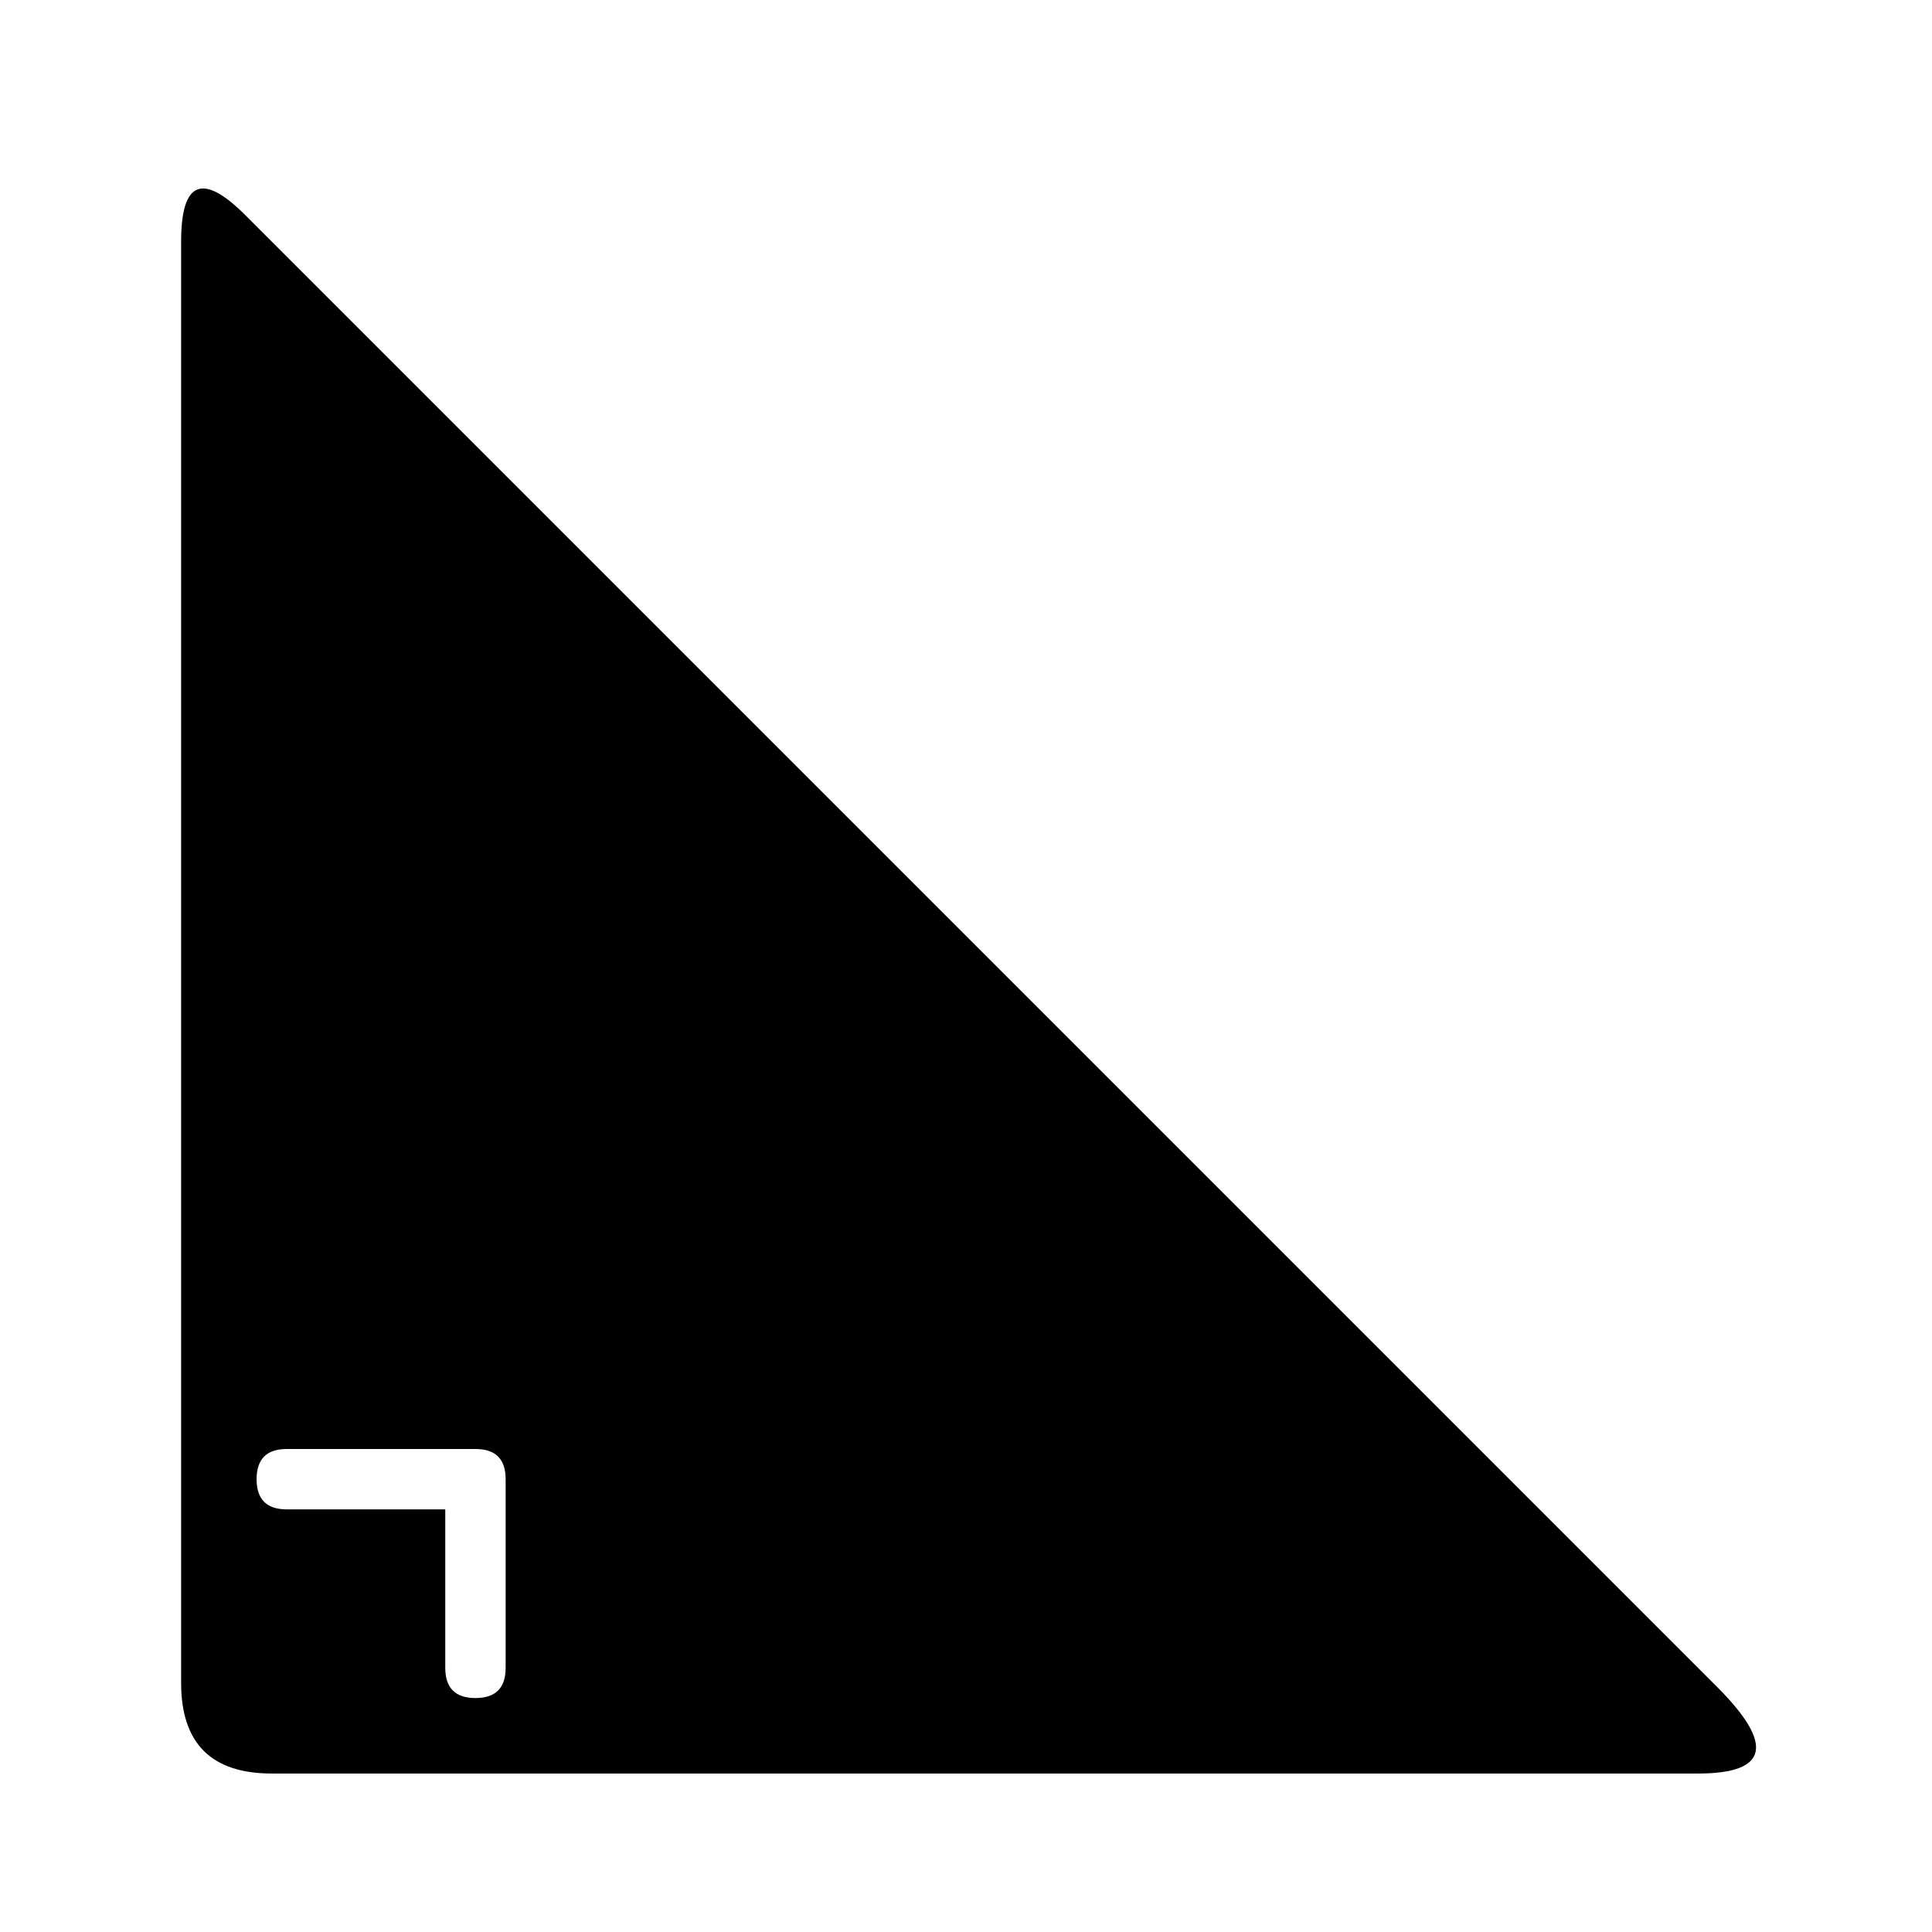
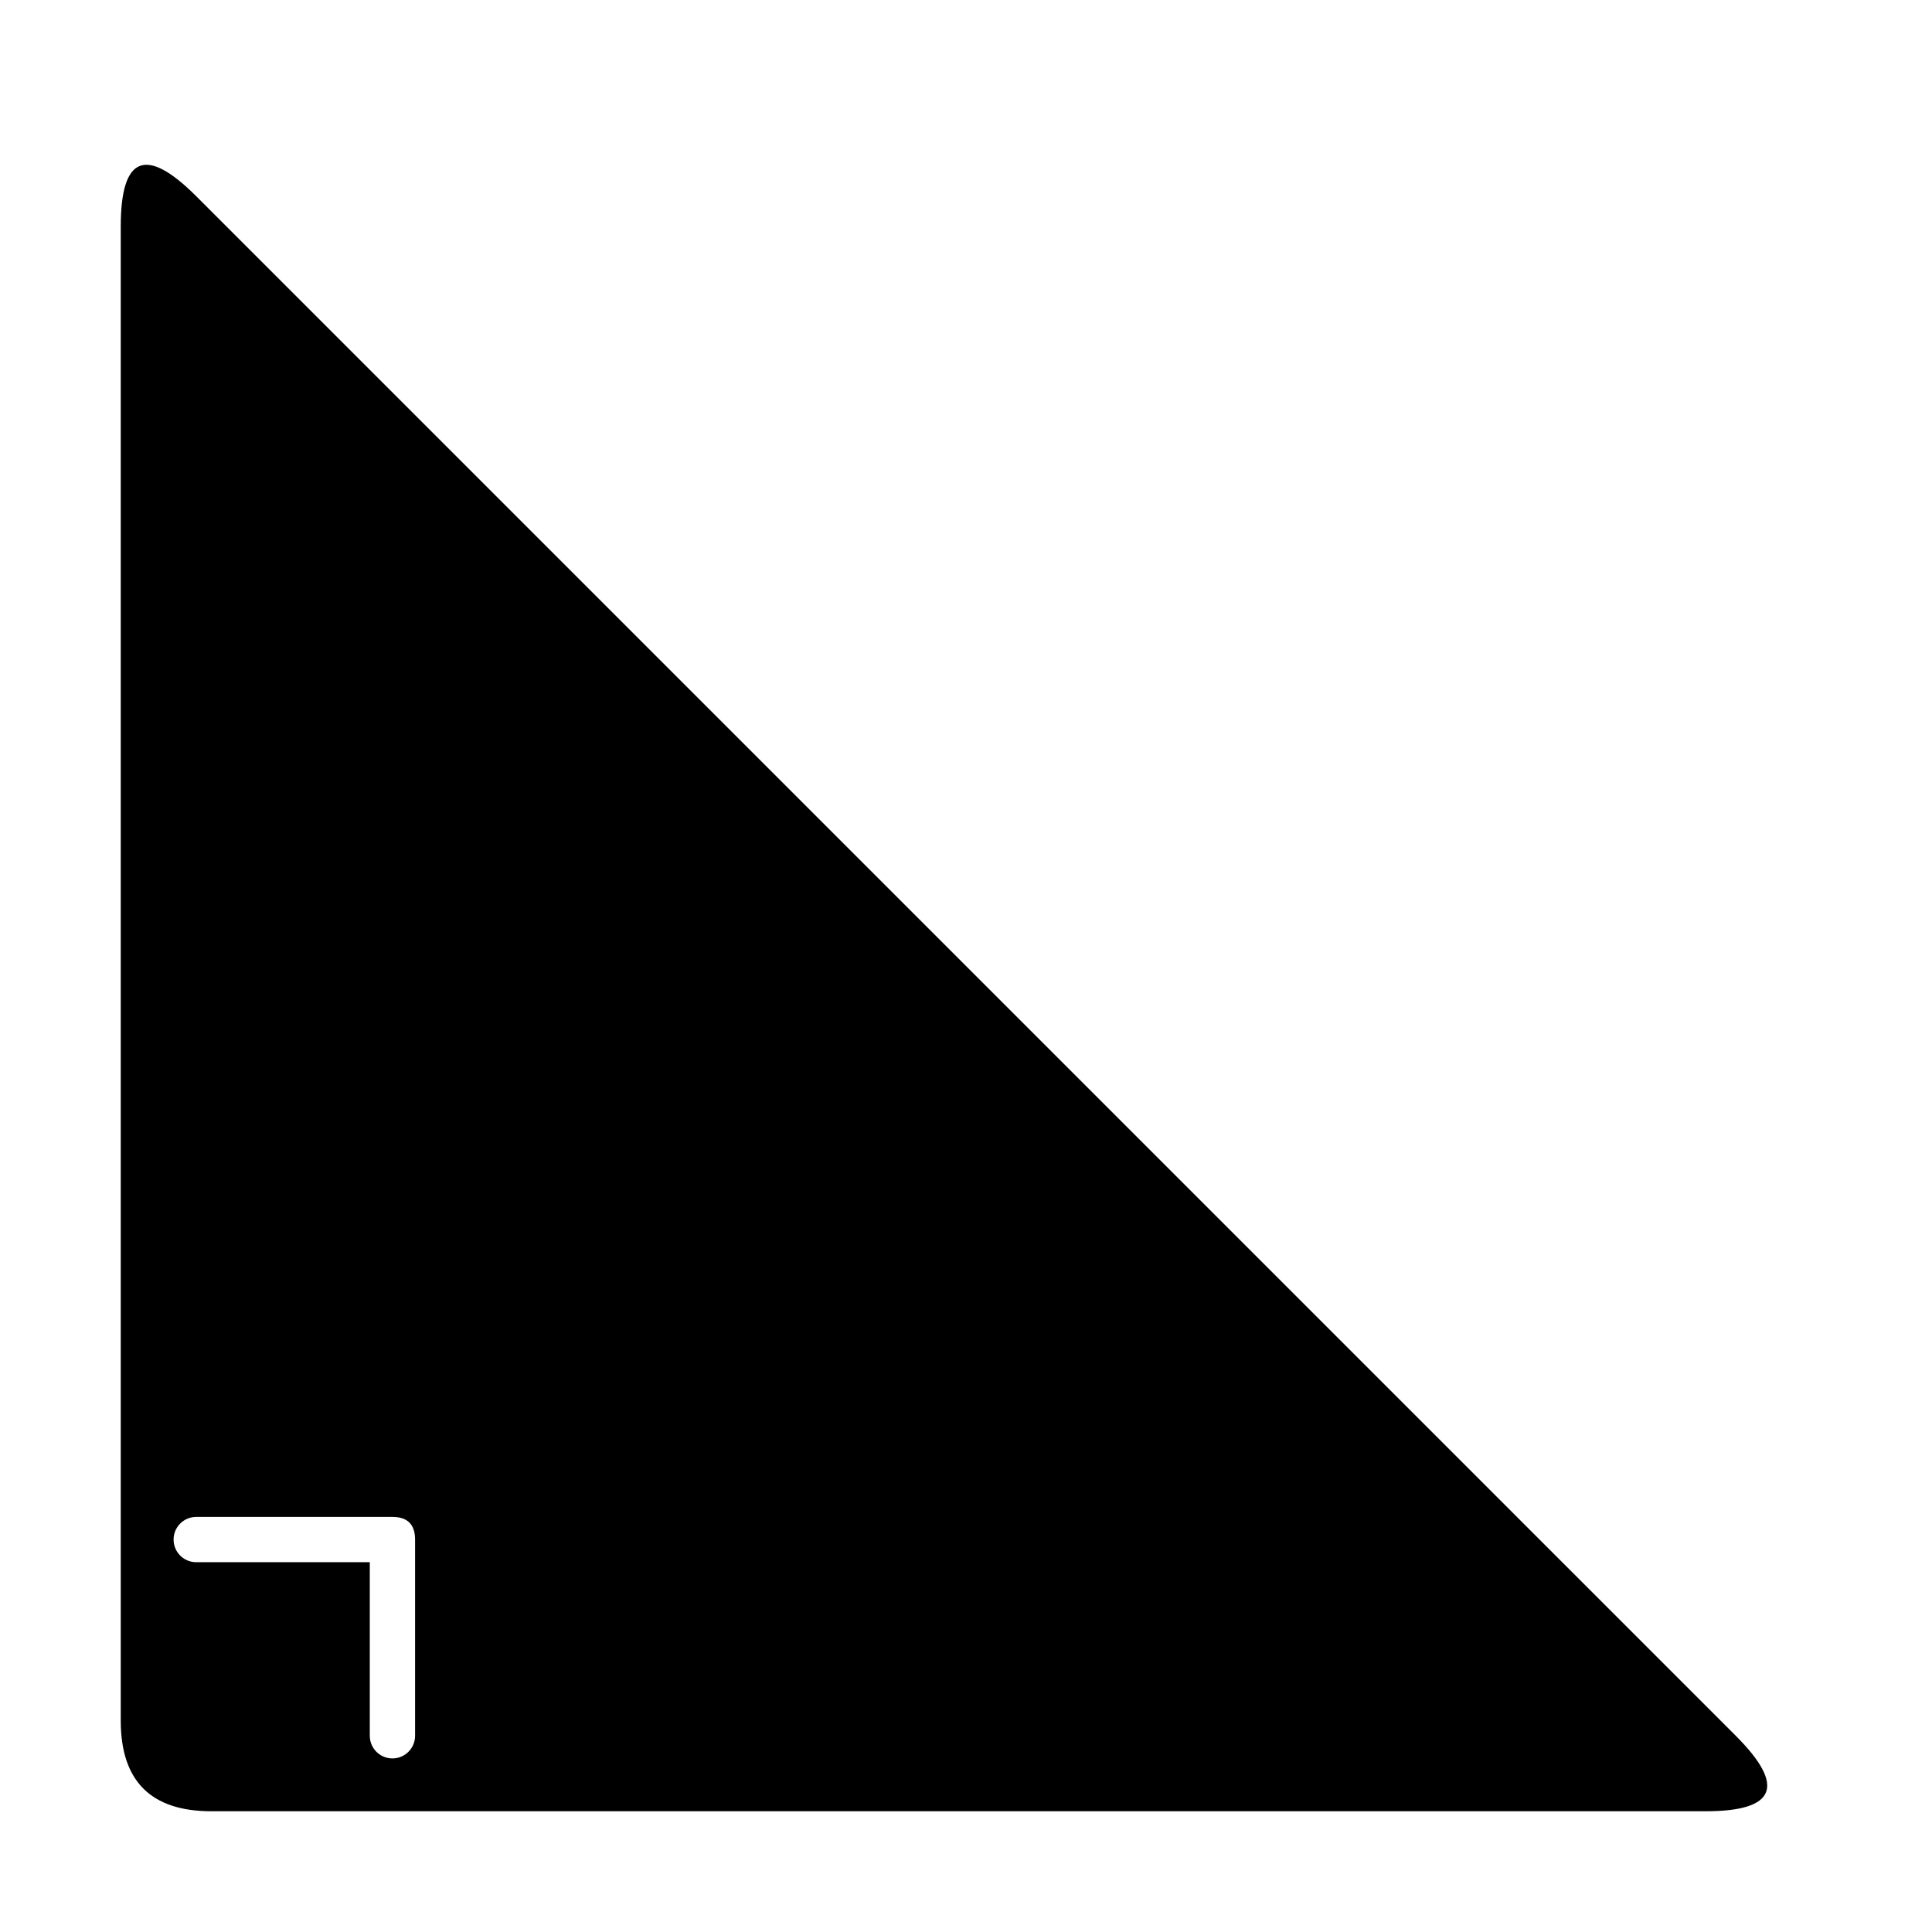
<svg xmlns="http://www.w3.org/2000/svg" width="512" height="512" viewBox="0 0 512 512" class="solid-icon">
-   <path fill-rule="evenodd" d="M48 64Q48 40 65 57L455 447Q478 470 450 470H72Q48 470 48 446ZM76 384Q68 384 68 392Q68 400 76 400H118V442Q118 450 126 450Q134 450 134 442V392Q134 384 126 384Z" />
+   <path fill-rule="evenodd" d="M32 60Q32 32 52 52L460 460Q480 480 452 480H56Q32 480 32 456ZM52 402H104Q110 402 110 408V460A6 6 0 0 1 98 460V414H52A6 6 0 0 1 52 402Z" />
</svg>
